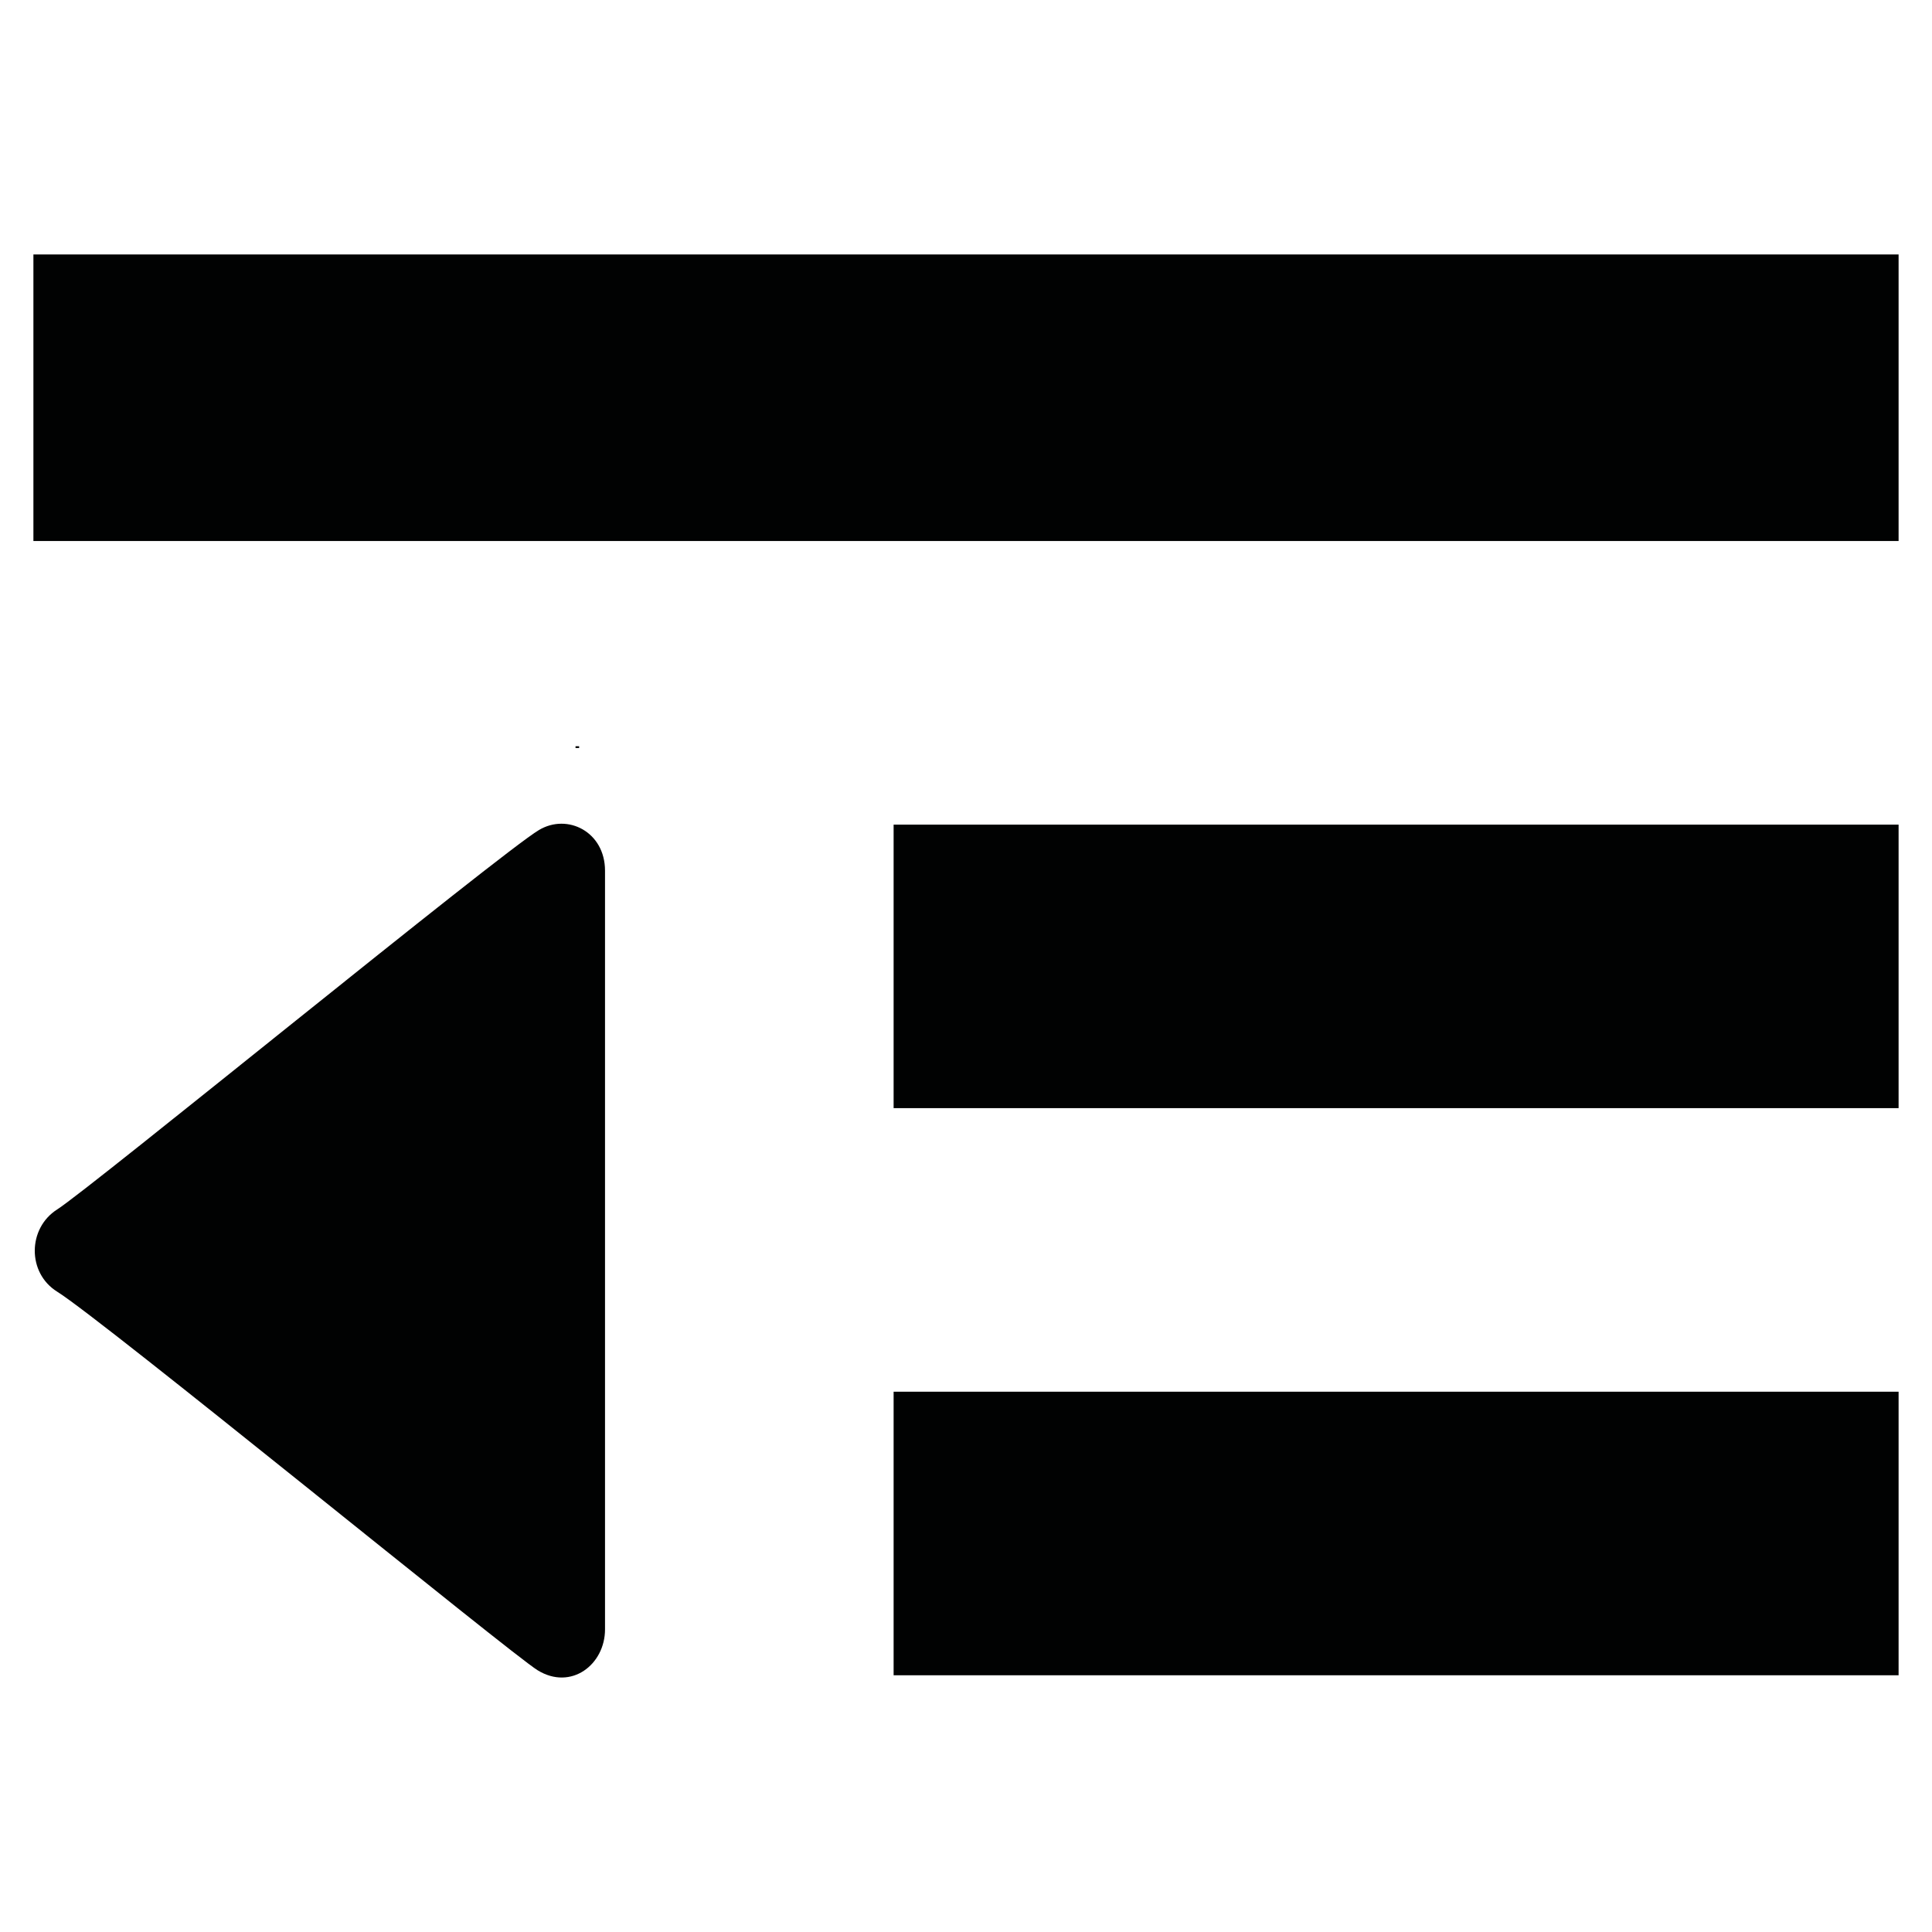
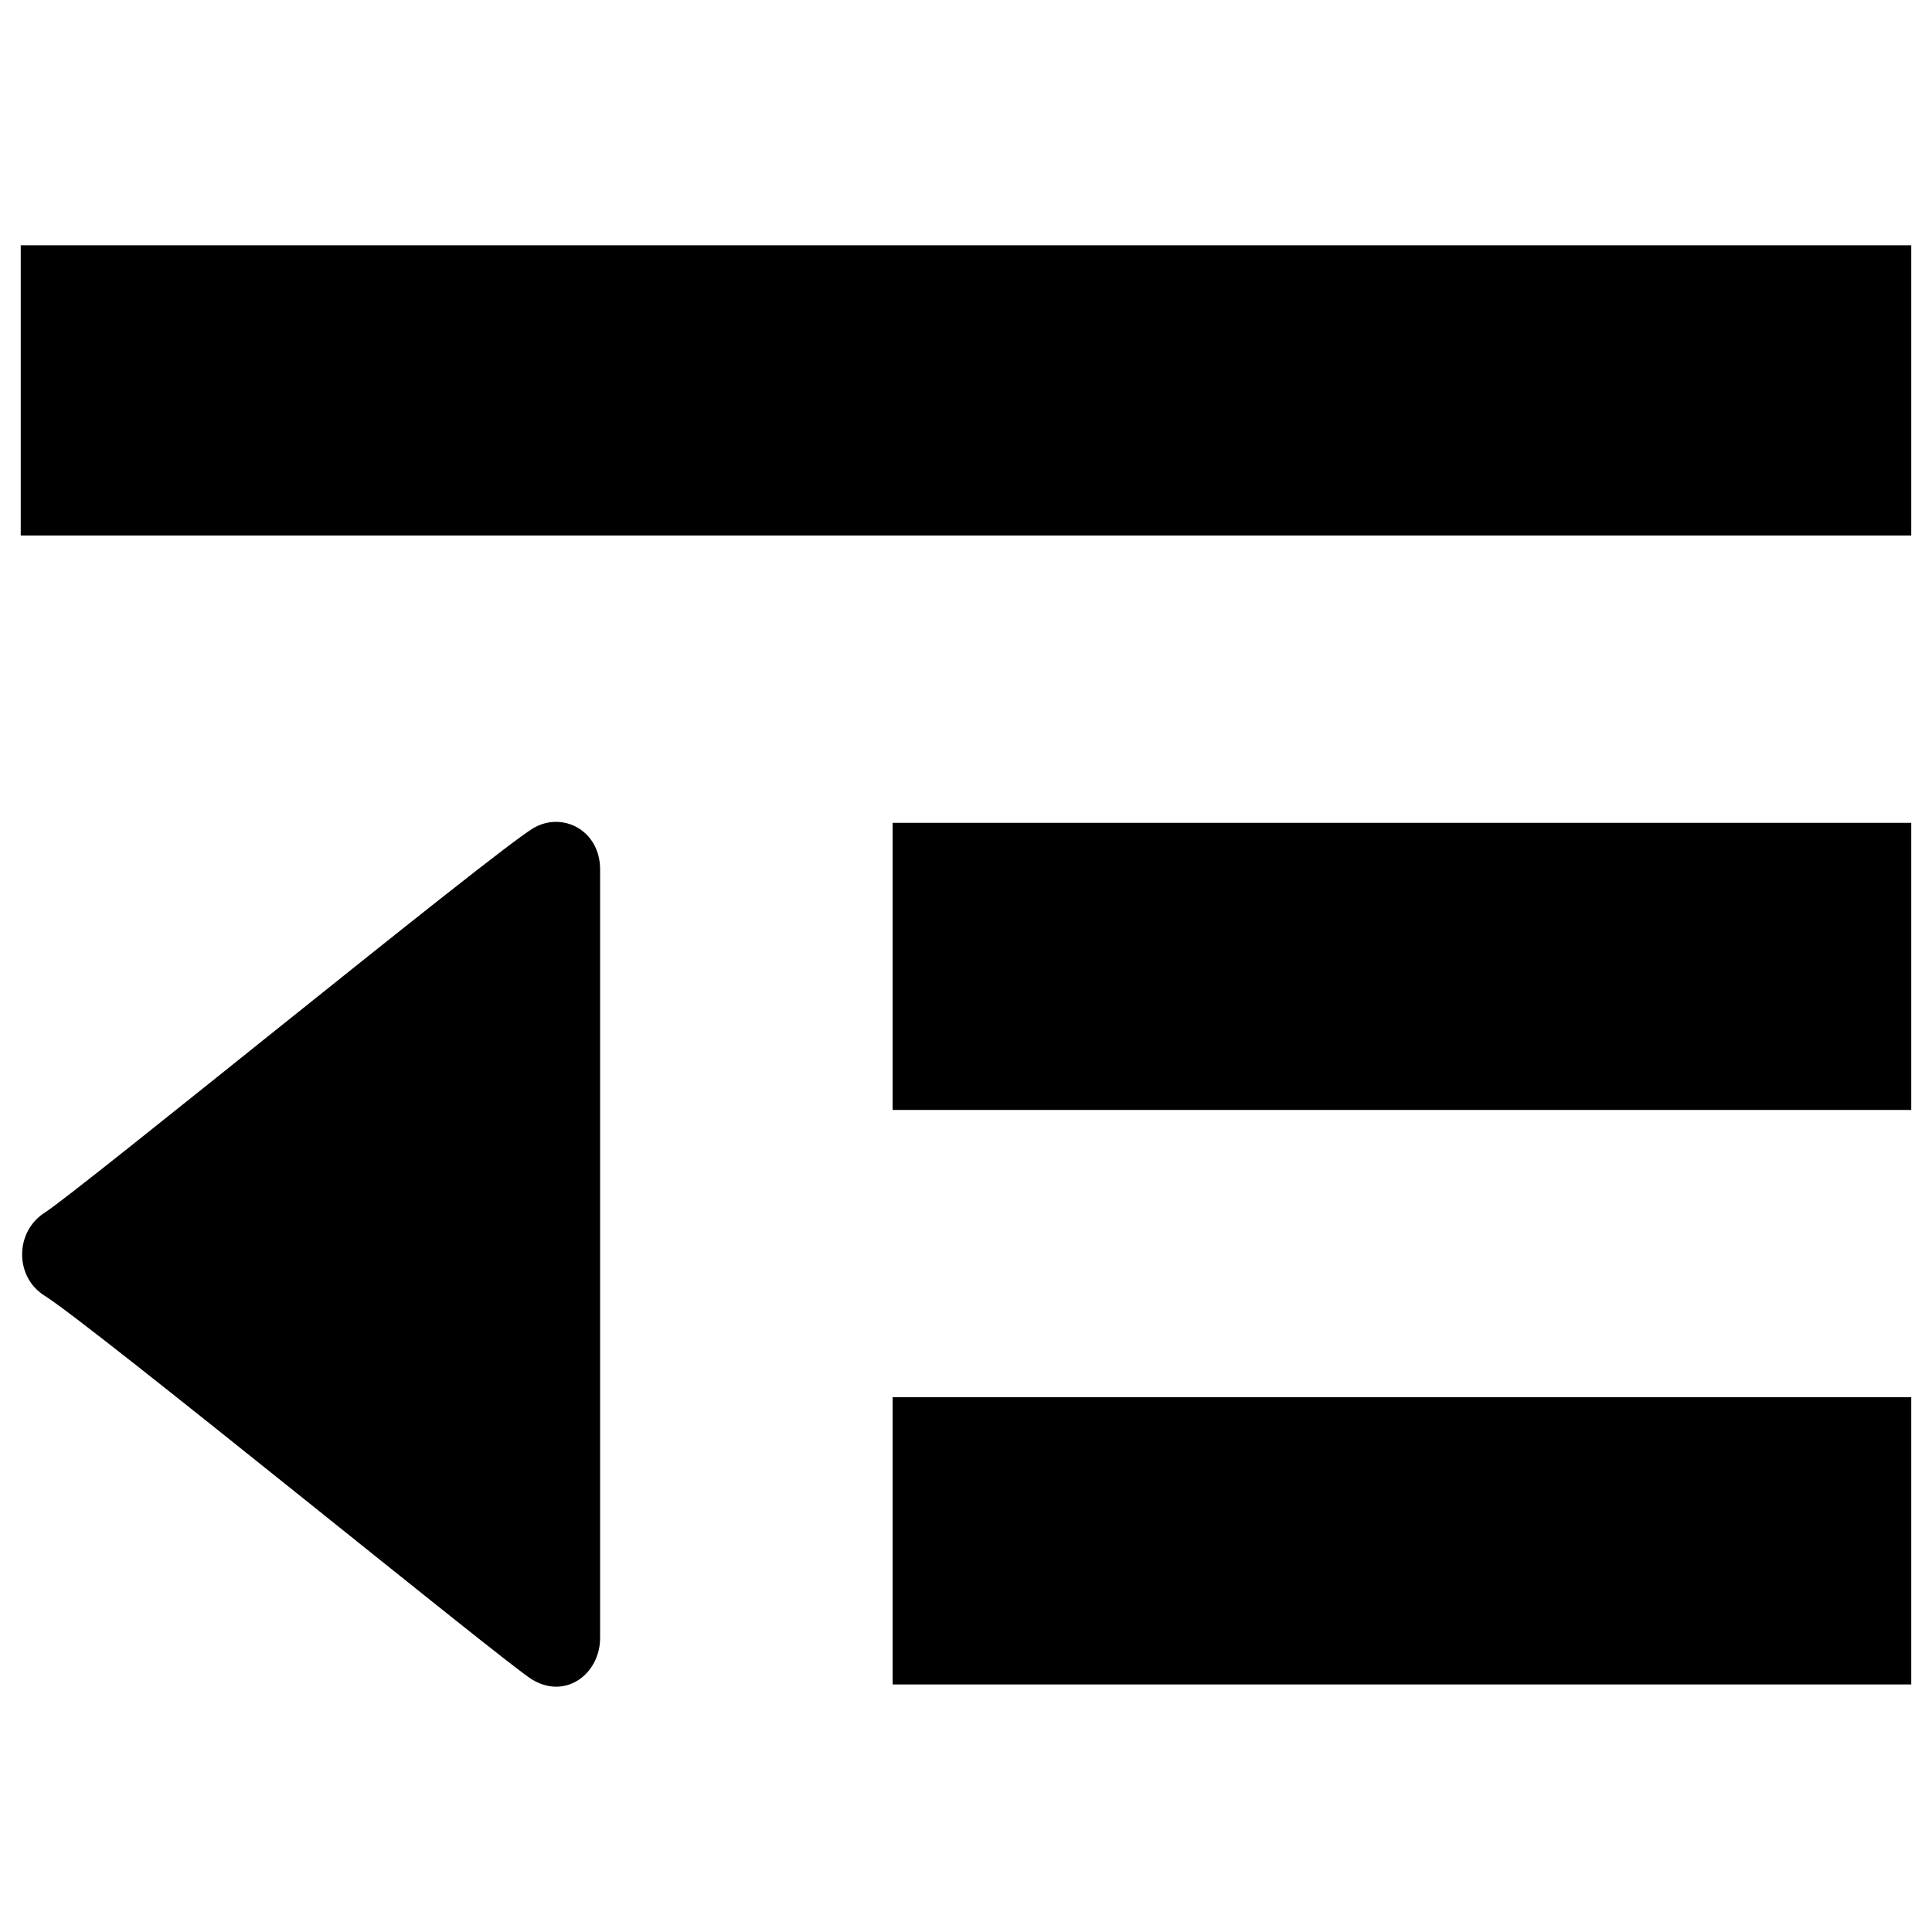
- <svg xmlns="http://www.w3.org/2000/svg" version="1.1" id="Layer_1" x="0px" y="0px" width="1024px" height="1024px" viewBox="0 0 1024 1024" enable-background="new 0 0 1024 1024" xml:space="preserve">
-   <rect x="305.043" y="395.521" fill="#010202" width="1.908" height="0.957" />
-   <g>
-     <g>
-       <path fill="#010202" d="M17.704,134.879v151.856h988.591V134.879H17.704z M473.634,587.337h532.66V437.083h-532.66V587.337z     M473.634,887.943h532.66V737.642h-532.66V887.943z M285.646,439.94C264.962,452.272,47.771,629.961,30.291,641.041    c-15.672,9.951-15.951,33.637,0,43.566c24.303,15.118,240.382,191.896,254.635,200.652c17.763,10.942,35.747-2.971,35.747-21.671    V461.478C320.67,440.88,300.795,430.886,285.646,439.94z" />
-     </g>
-   </g>
+ <svg xmlns="http://www.w3.org/2000/svg" preserveAspectRatio="xMidYMid" width="1024" height="1024" viewBox="0 0 1024 1024">
+   <defs>
+     <style>
+       .cls-1 {
+         fill: #000;
+         fill-rule: evenodd;
+       }
+     </style>
+   </defs>
+   <path d="M10.989,129.999 L10.989,283.817 L1013.000,283.817 L1013.000,129.999 L10.989,129.999 ZM473.108,588.303 L1012.999,588.303 L1012.999,436.108 L473.108,436.108 L473.108,588.303 L473.108,588.303 ZM473.108,892.792 L1012.999,892.792 L1012.999,740.550 L473.108,740.550 L473.108,892.792 L473.108,892.792 ZM282.568,439.002 C261.604,451.493 41.464,631.478 23.747,642.701 C7.862,652.780 7.579,676.772 23.747,686.830 C48.380,702.143 267.392,881.205 281.839,890.074 C299.843,901.157 318.071,887.064 318.071,868.123 L318.071,460.818 C318.068,439.954 297.923,429.831 282.568,439.002 Z" class="cls-1" />
</svg>
